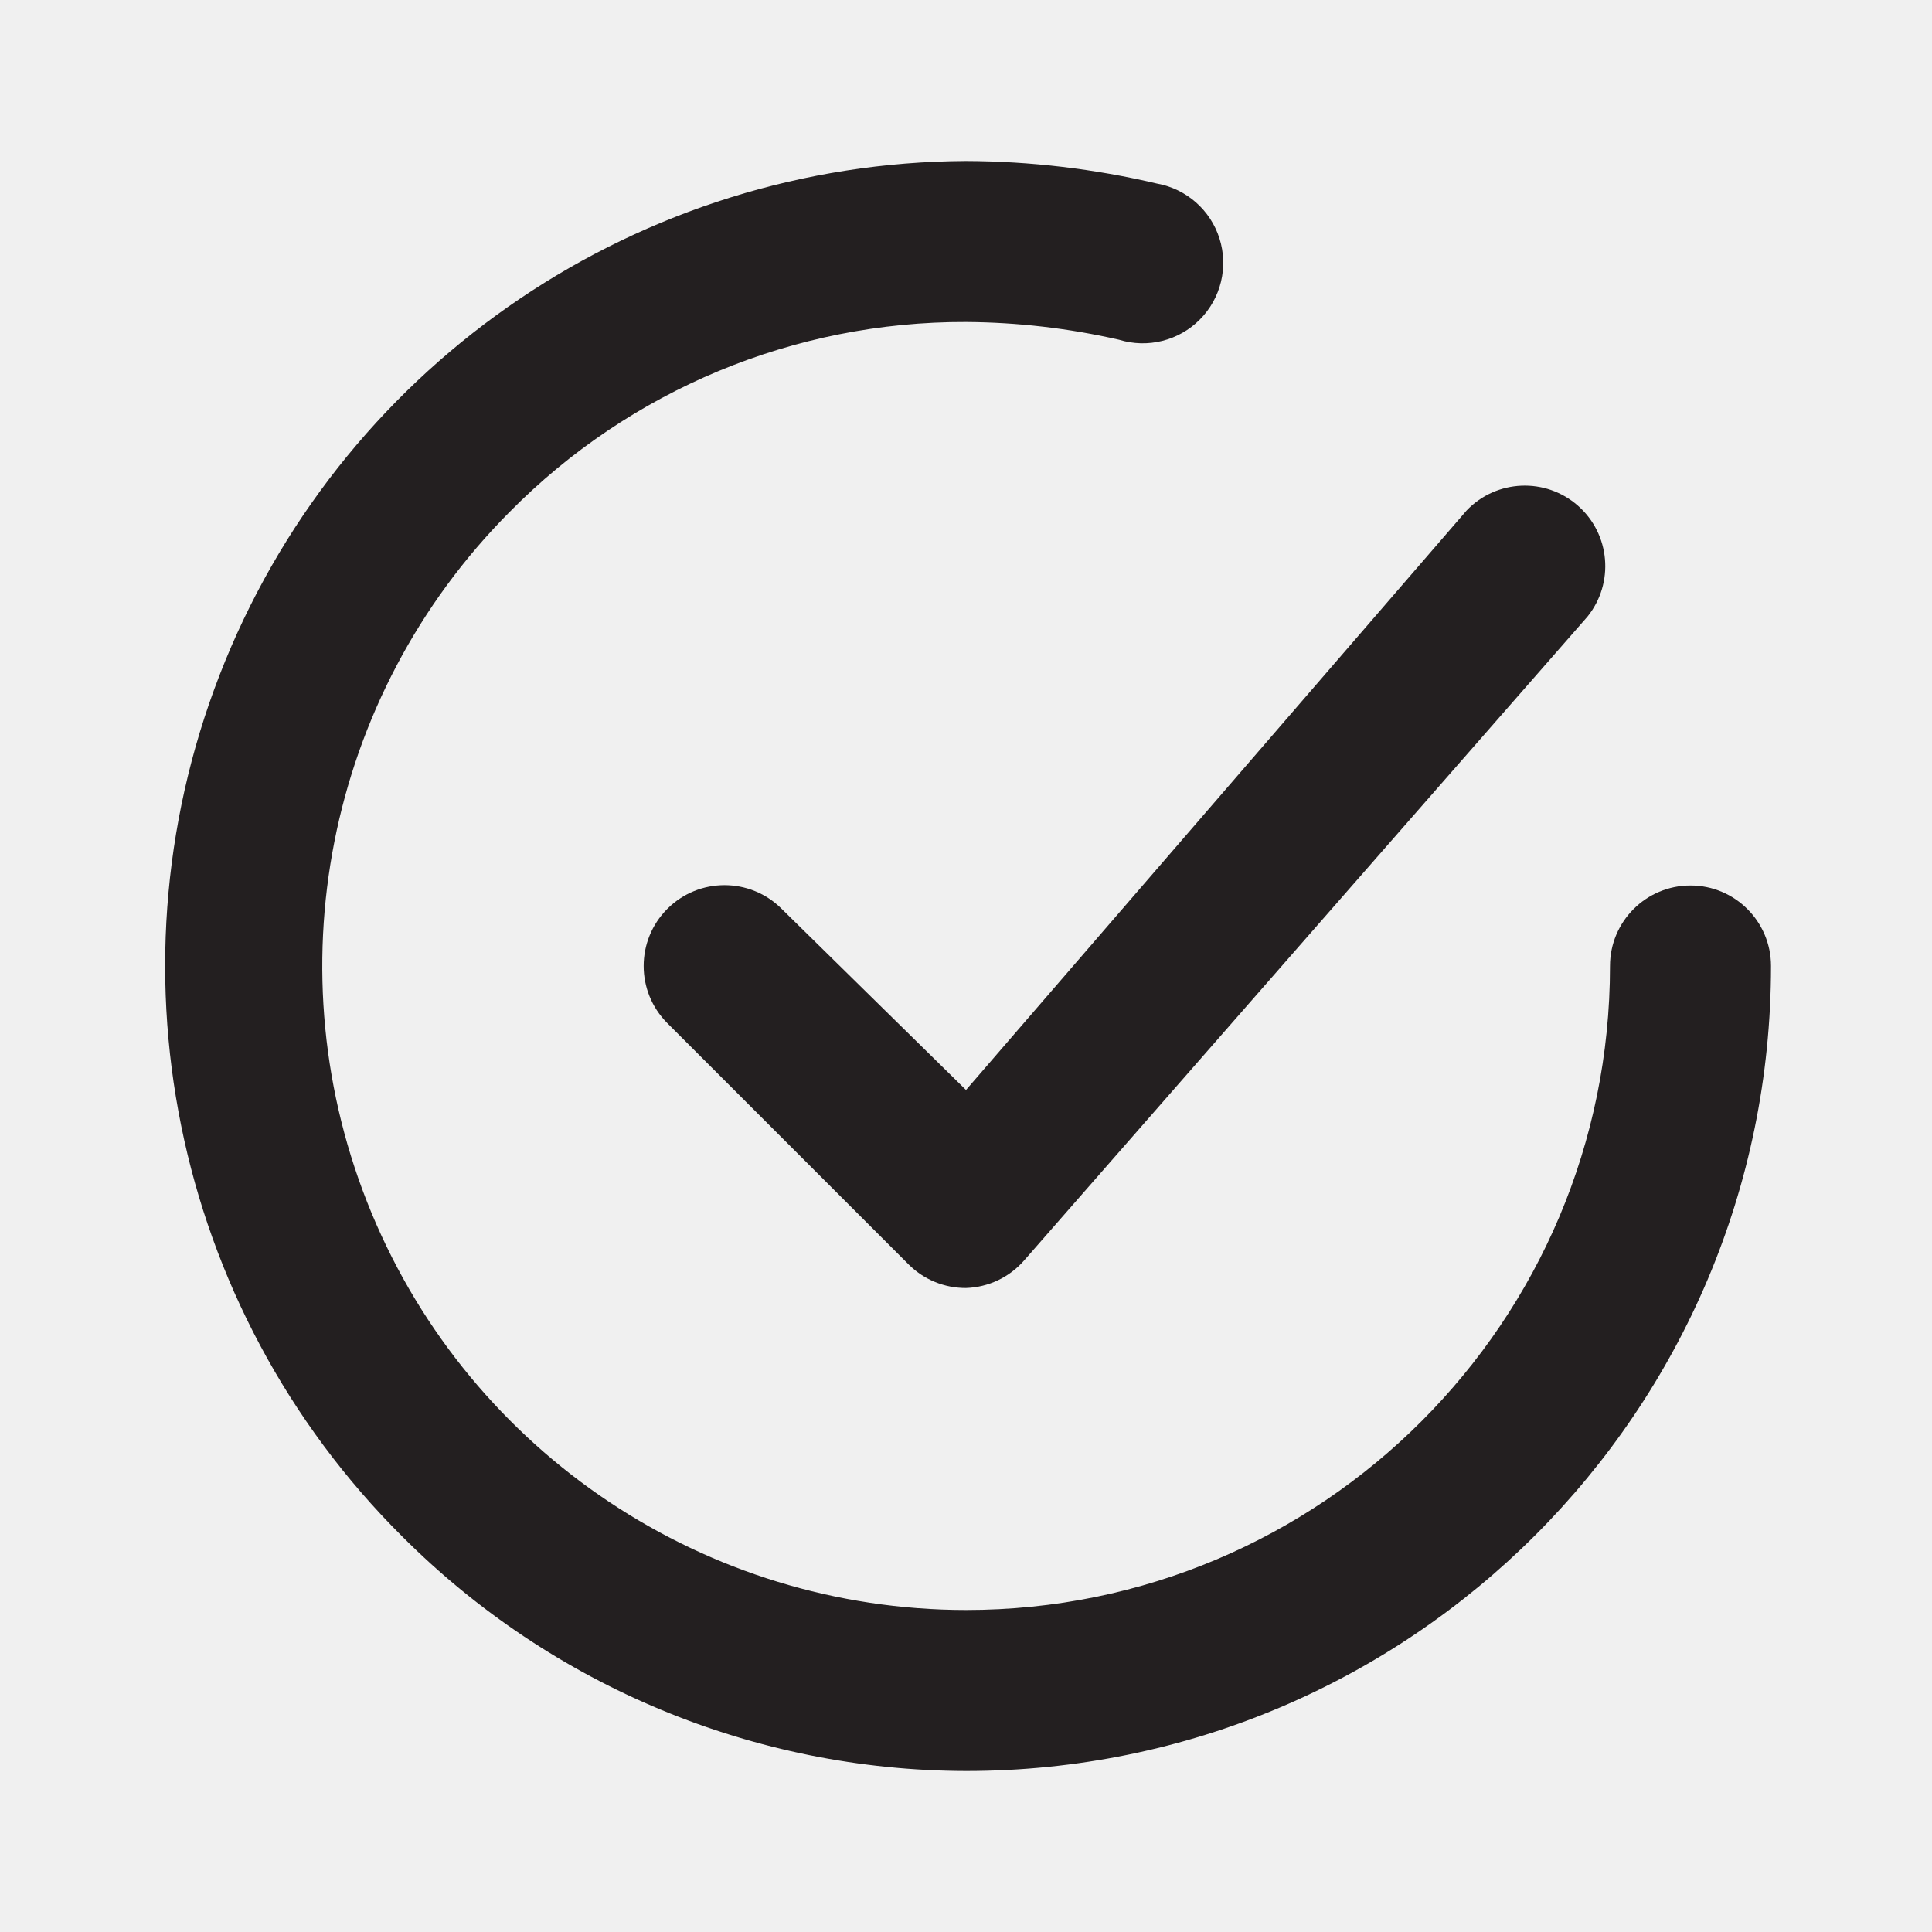
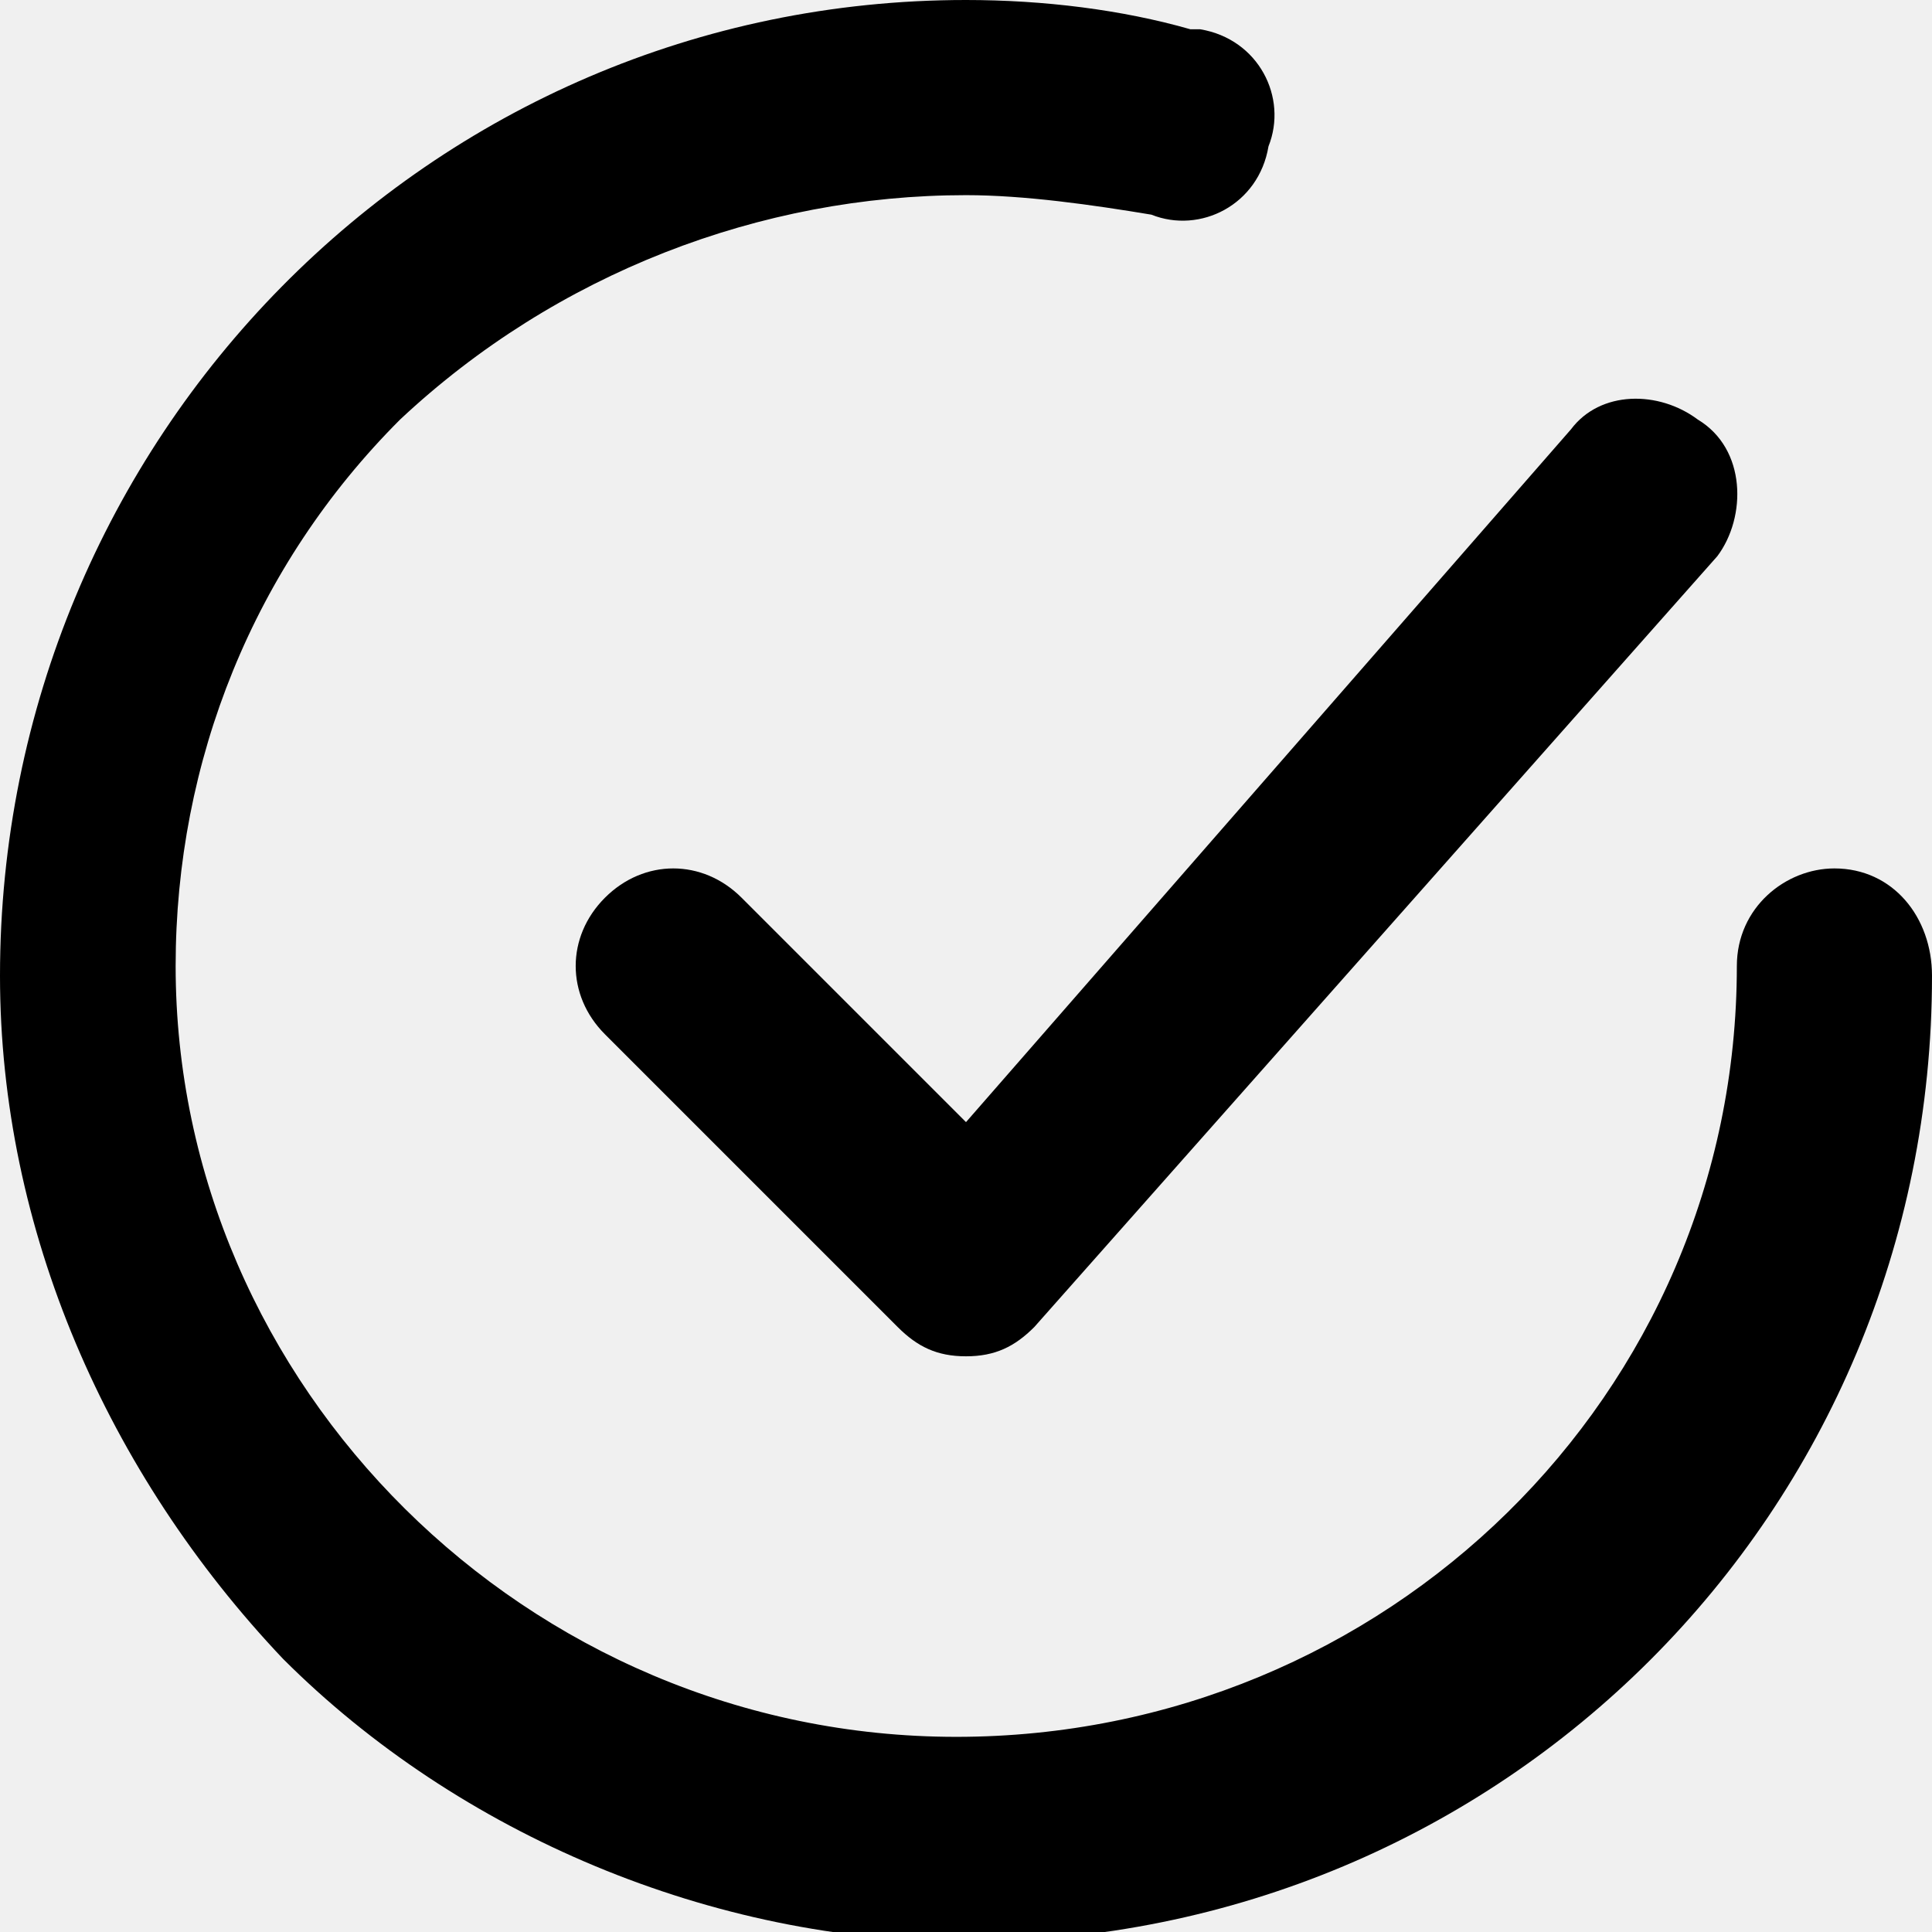
- <svg xmlns="http://www.w3.org/2000/svg" viewBox="0 0 24 24">
-   <defs>
-     <style>.cls-1{fill:#fff;opacity:0;}.cls-2{fill:#231f20;}</style>
-   </defs>
-   <g id="Layer_2" data-name="Layer 2">
-     <g id="checkmark-circle">
-       <g id="checkmark-circle-2" data-name="checkmark-circle">
-         <rect class="cls-1" width="24" height="24" />
-         <path class="cls-2" d="M9.71,11.29a1,1,0,0,0-1.42,1.42l3,3A1,1,0,0,0,12,16h0a1,1,0,0,0,.72-.34l7-8a1,1,0,0,0-1.5-1.32L12,13.54Z" />
-         <path class="cls-2" d="M21,11h0a1,1,0,0,0-1,1,8,8,0,0,1-8,8h0A8,8,0,0,1,6.33,6.36,7.93,7.93,0,0,1,12,4a8.79,8.79,0,0,1,1.9.22,1,1,0,1,0,.47-1.94A10.54,10.54,0,0,0,12,2,10,10,0,0,0,5,19.09,9.93,9.93,0,0,0,12,22h0A10,10,0,0,0,22,12,1,1,0,0,0,21,11Z" />
-       </g>
-     </g>
+ <svg xmlns="http://www.w3.org/2000/svg" version="1.1" id="Capa_1" x="0px" y="0px" viewBox="0 0 19.8 19.8" style="enable-background:new 0 0 19.8 19.8;" xml:space="preserve">
+   <g>
+     <path d="M7.6,9.2c-0.4-0.4-1-0.4-1.4,0c-0.4,0.4-0.4,1,0,1.4l3,3c0.2,0.2,0.4,0.3,0.7,0.3l0,0c0.3,0,0.5-0.1,0.7-0.3l7-7.9   c0.3-0.4,0.3-1.1-0.2-1.4c-0.4-0.3-1-0.3-1.3,0.1l-6.2,7.1L7.6,9.2z" />
+     <path d="M18.8,8.9L18.8,8.9c-0.5,0-1,0.4-1,1c0,4.4-3.6,7.9-8,7.9l0,0c-4.4,0-8-3.6-8-7.9c0-2.1,0.8-4.1,2.3-5.6   C5.7,2.8,7.8,2,9.9,2c0.6,0,1.3,0.1,1.9,0.2c0.5,0.2,1.1-0.1,1.2-0.7c0.2-0.5-0.1-1.1-0.7-1.2c0,0-0.1,0-0.1,0   C11.5,0.1,10.7,0,9.9,0C4.4,0,0,4.5,0,10c0,2.6,1.1,5.1,2.9,7c1.8,1.8,4.4,2.9,7,2.9l0,0c5.5,0,9.9-4.4,9.9-9.9   C19.8,9.4,19.4,8.9,18.8,8.9z" />
  </g>
</svg>
